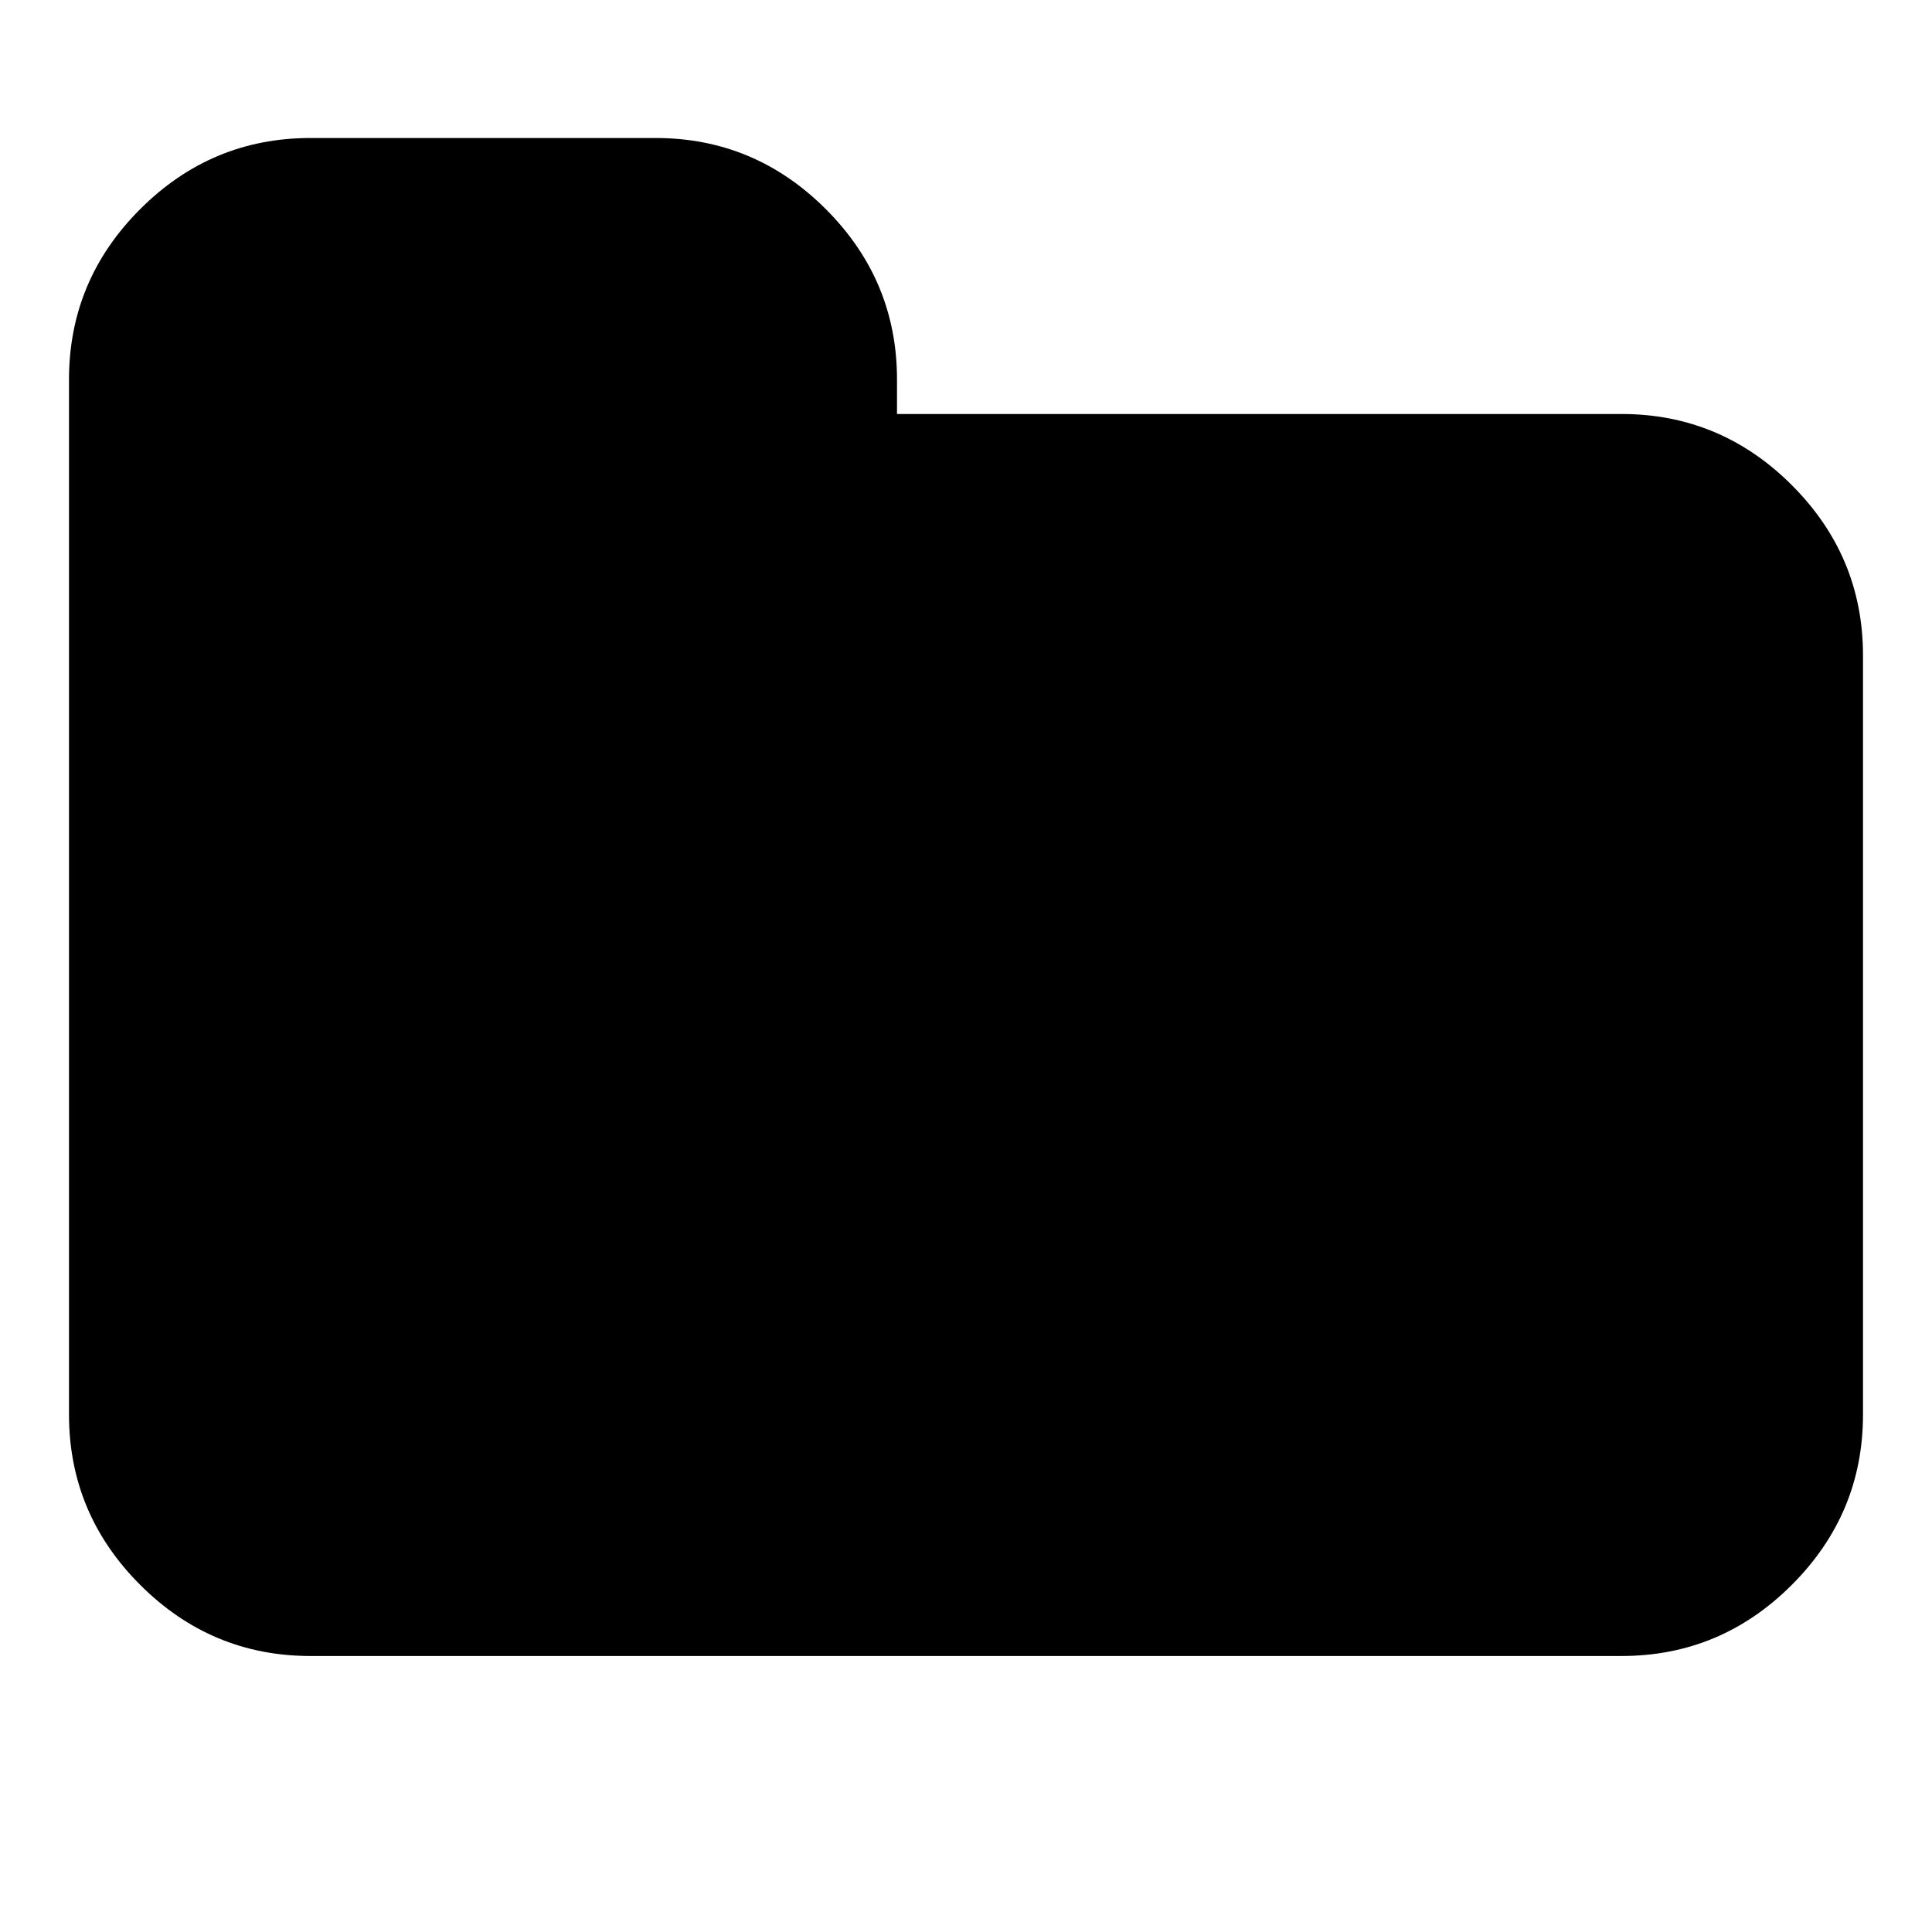
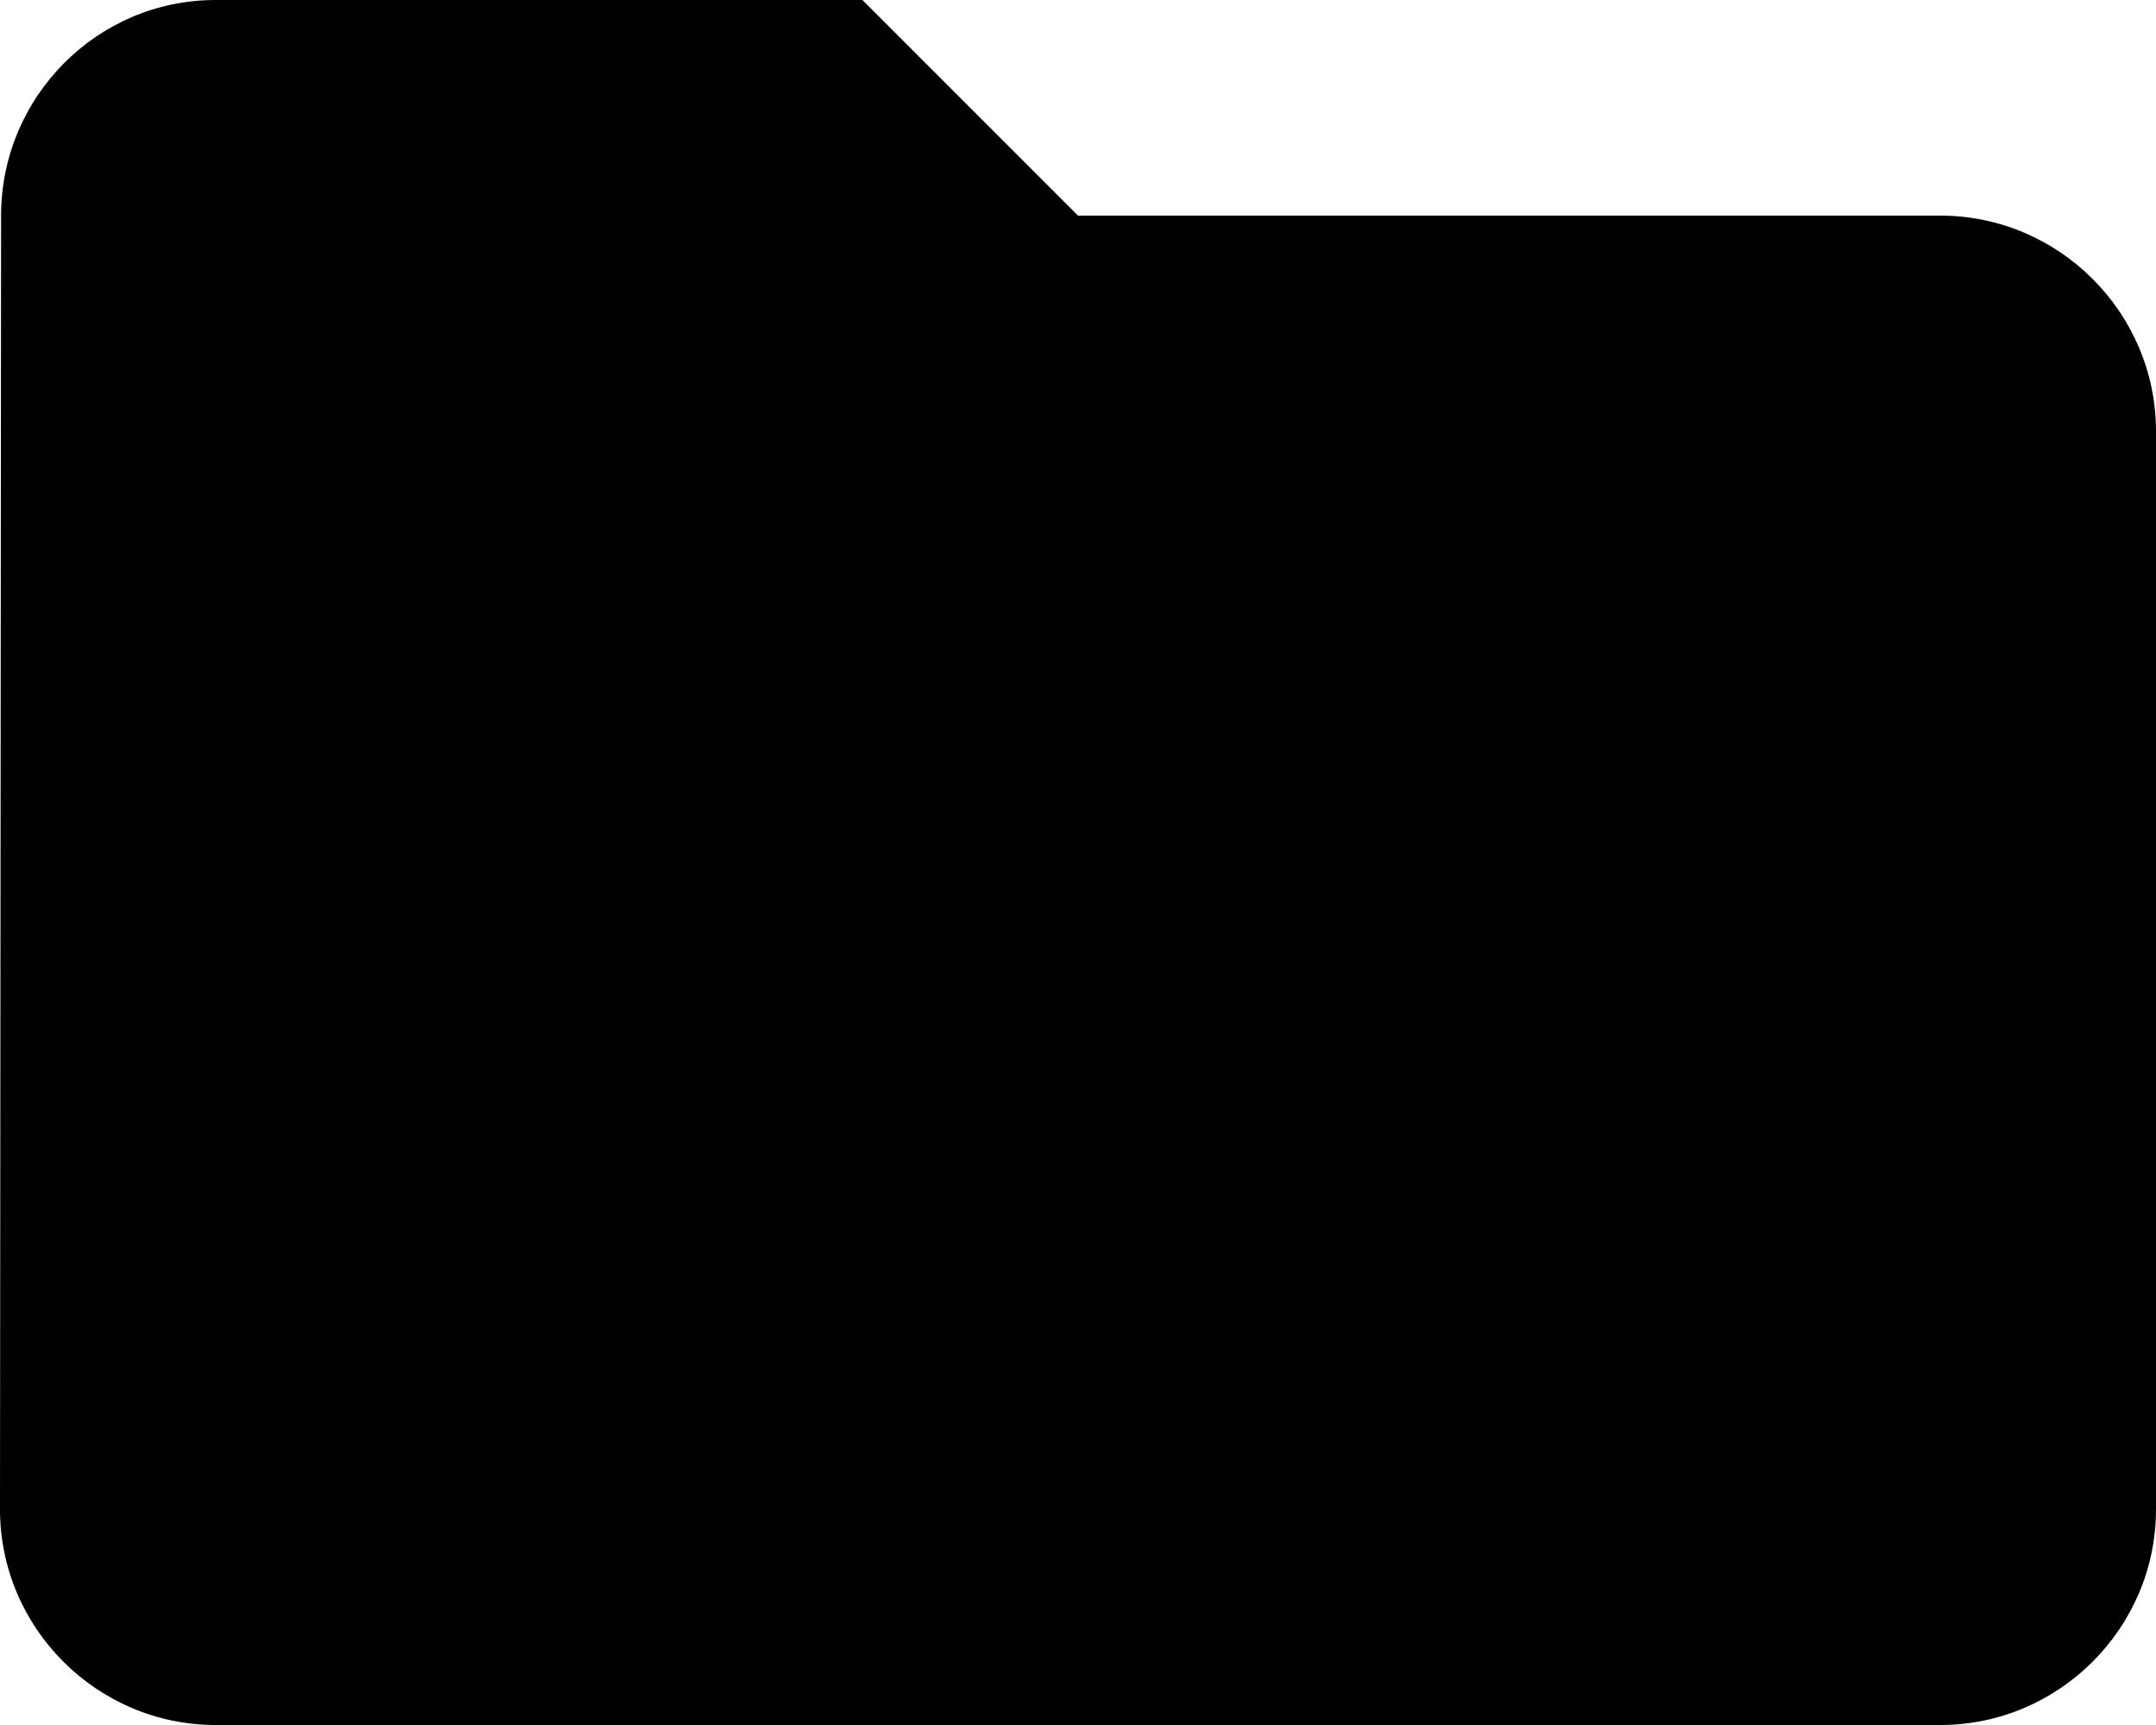
- <svg xmlns="http://www.w3.org/2000/svg" viewBox="0 0 1792 1792">
-   <path d="M1728 608v704q0 92-66 158t-158 66h-1216q-92 0-158-66t-66-158v-960q0-92 66-158t158-66h320q92 0 158 66t66 158v32h672q92 0 158 66t66 158z" />
+ <svg xmlns="http://www.w3.org/2000/svg" width="20px" height="16px" viewBox="0 0 20 16" version="1.1">
+   <g id="Icons" transform="translate(-75, -43)">
+     <g id="ic_folder-with-hover" transform="translate(68, 34)">
+       <path d="M15,9 L9,9 C7.9,9 7.01,9.9 7.01,11 L7,23 C7,24.1 7.9,25 9,25 L25,25 C26.1,25 27,24.1 27,23 L27,13 C27,11.9 26.1,11 25,11 L17,11 L15,9 L15,9 Z" id="Shape" />
+     </g>
+   </g>
</svg>
